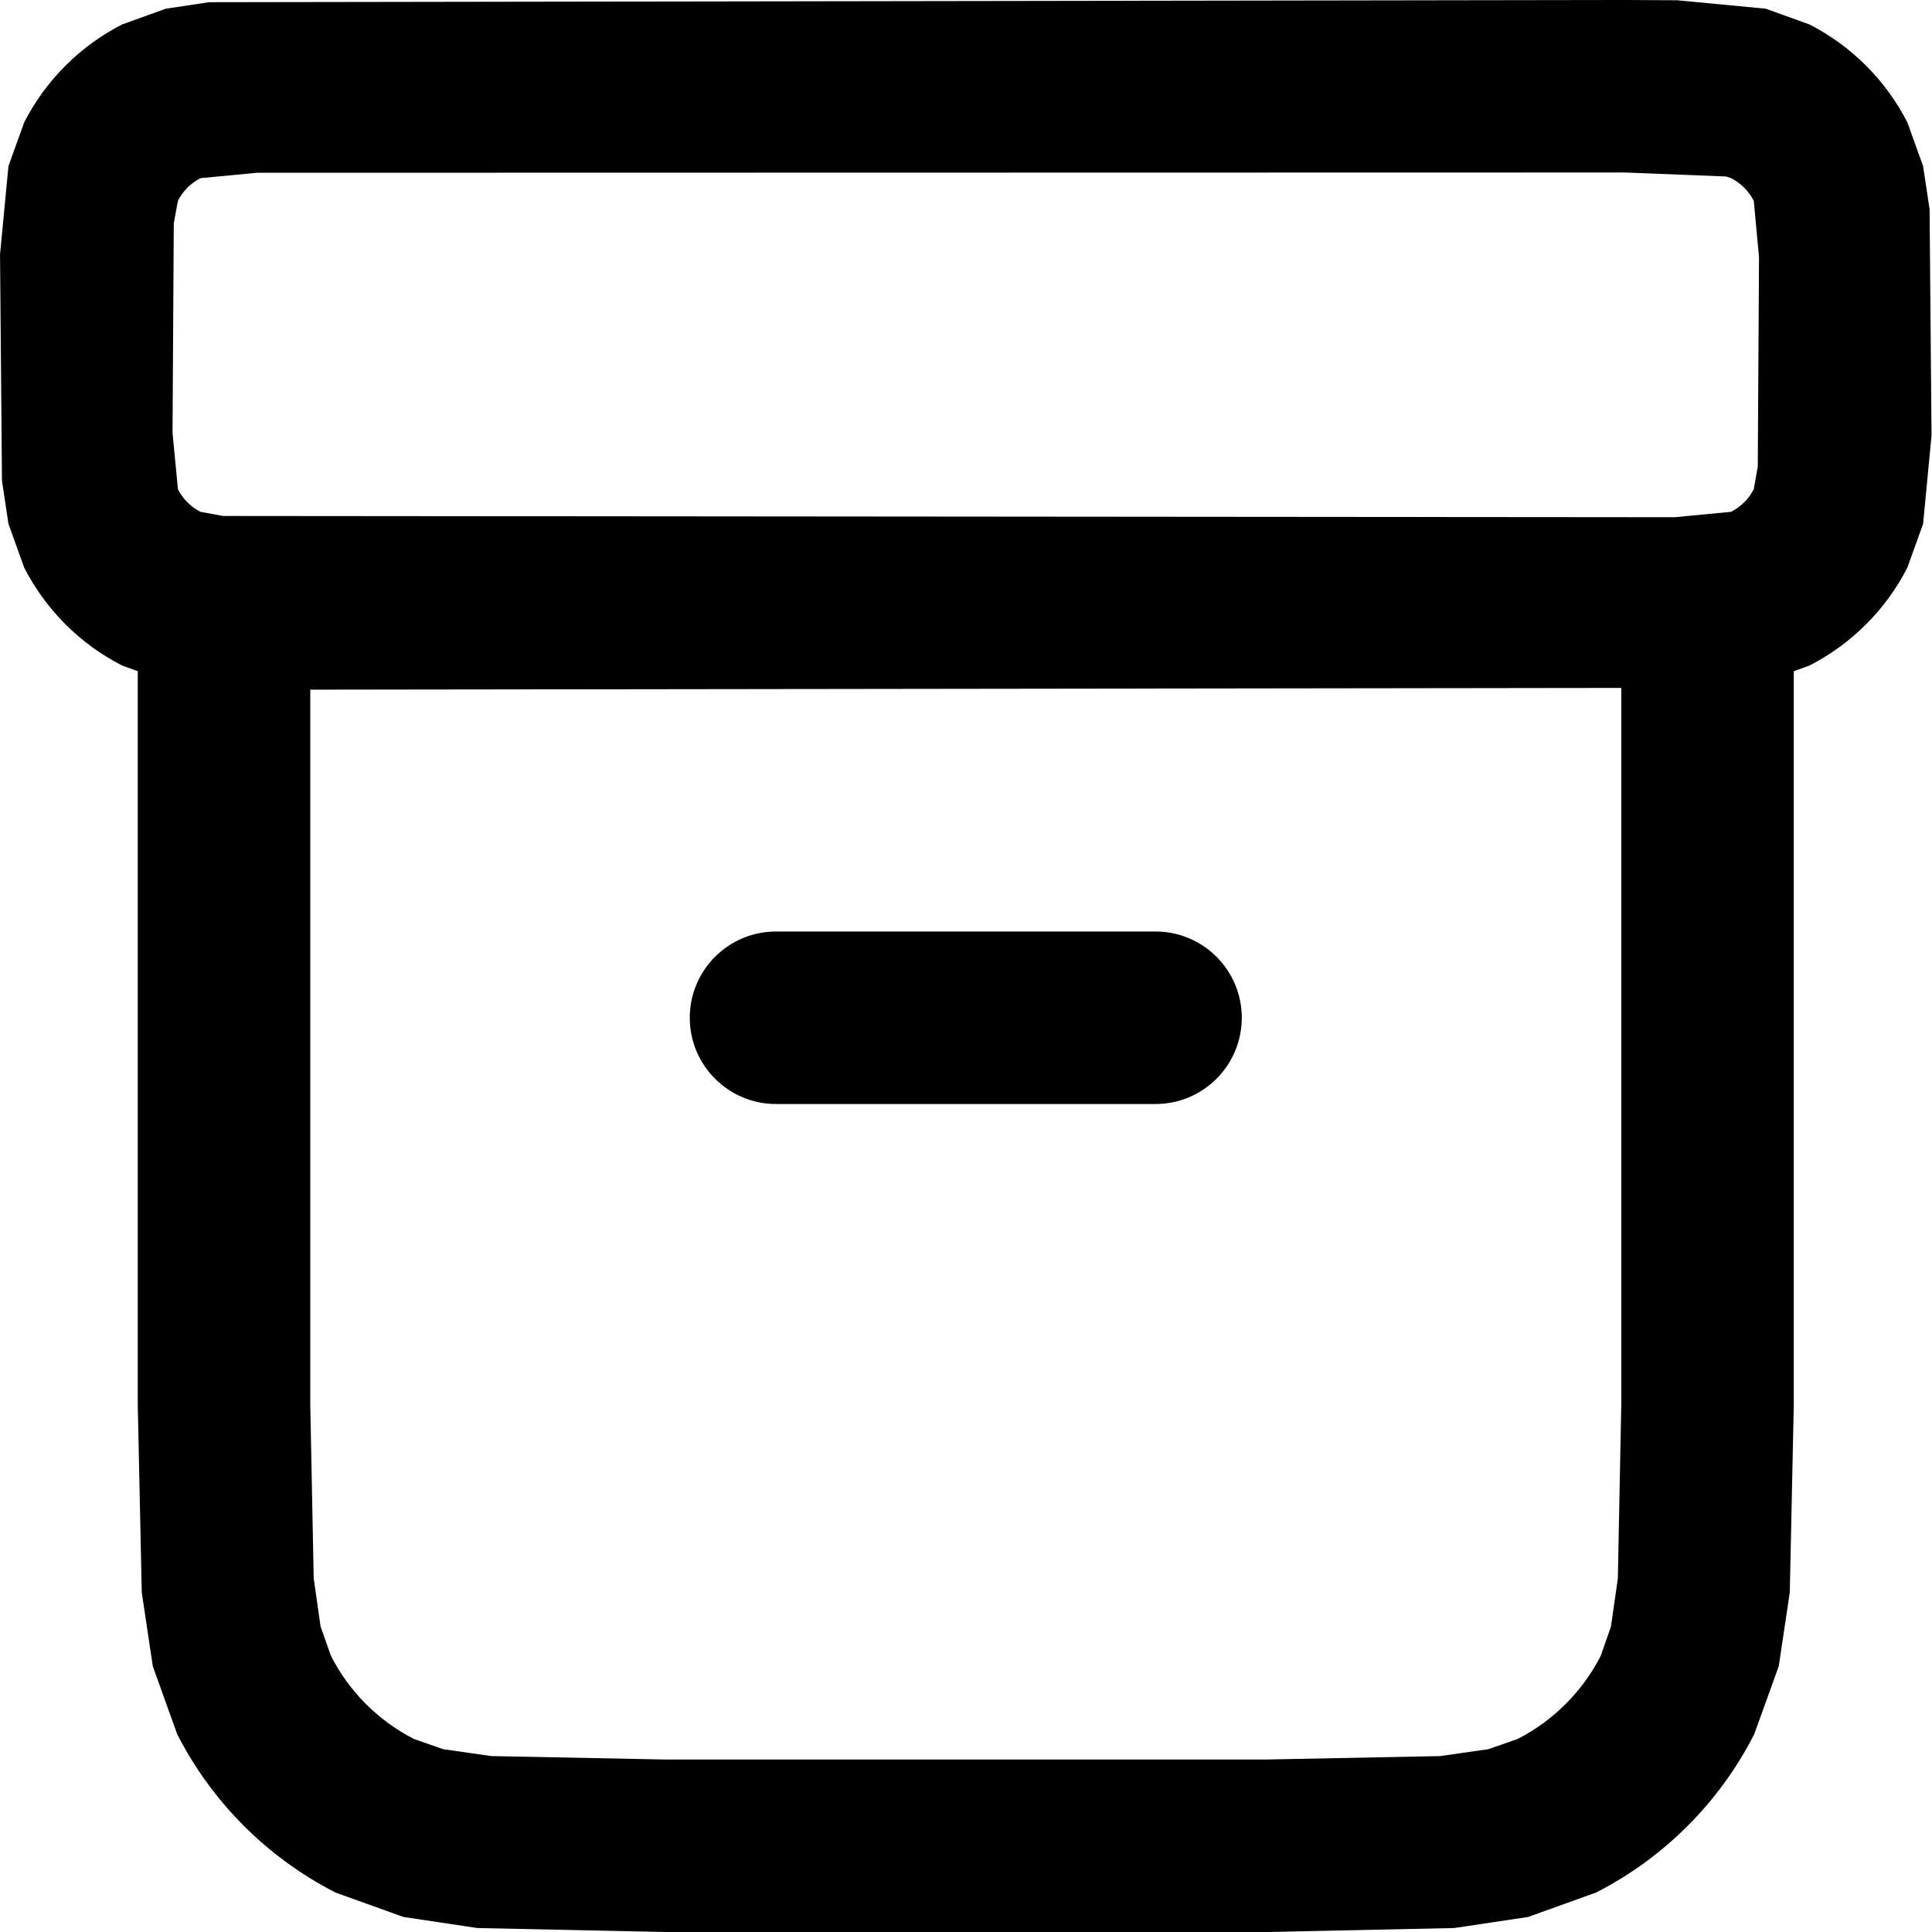
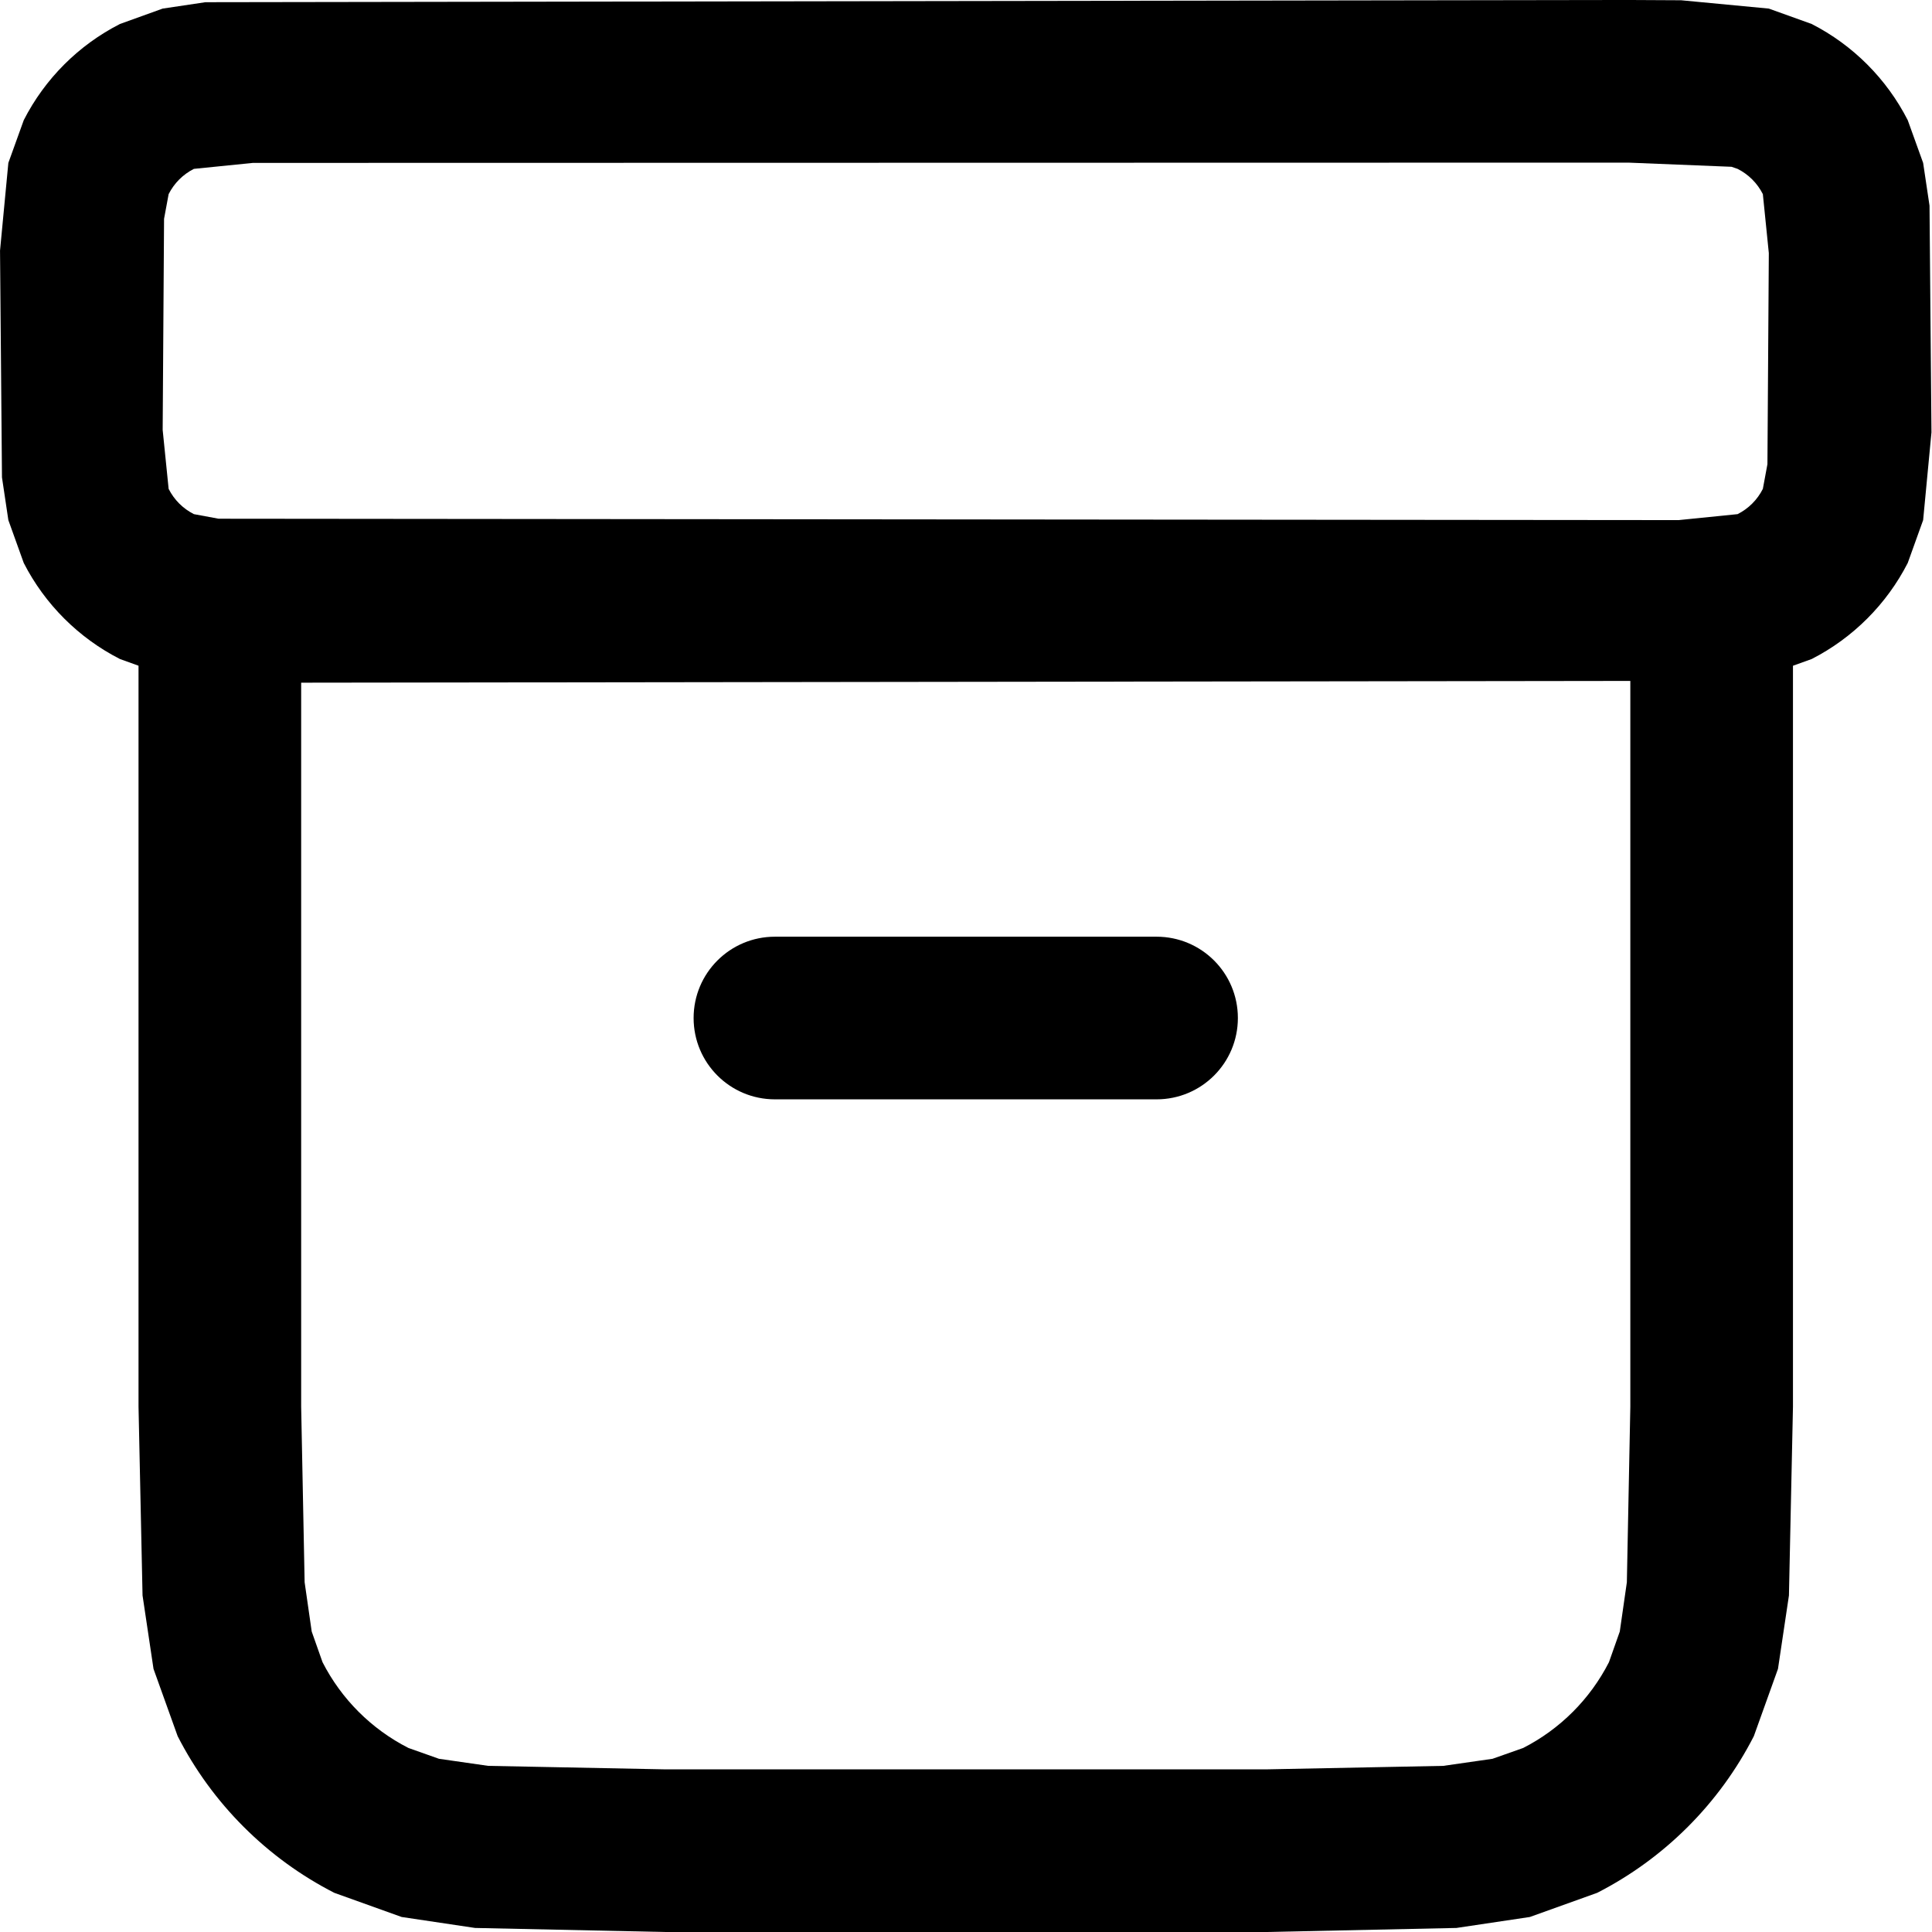
- <svg version="1.1" viewBox="0 0 11.178 11.181">
-   <g id="s" transform="matrix(0.79866 0 0 0.79866 -2.3974 -2.39604)">
-     <path d="M14.775 3L4.517 3.016L4.204 3.063L3.887 3.177C3.582 3.333 3.333 3.582 3.177 3.887L3.063 4.204L3.002 4.844L3.016 6.483L3.063 6.796L3.177 7.113C3.333 7.418 3.582 7.667 3.887 7.823L4.204 7.937L4.844 7.998L15.483 7.984L15.796 7.937L16.113 7.823C16.418 7.667 16.667 7.418 16.823 7.113L16.937 6.796L16.998 6.156L16.984 4.517L16.937 4.204L16.823 3.887C16.667 3.582 16.418 3.333 16.113 3.177L15.796 3.063L15.156 3.002L14.775 3ZM14.775 4.25L15.51 4.279L15.545 4.291C15.616 4.327 15.673 4.384 15.71 4.455L15.748 4.864L15.739 6.381L15.71 6.545C15.673 6.616 15.616 6.673 15.545 6.709L15.136 6.748L4.619 6.739L4.455 6.709C4.384 6.673 4.327 6.616 4.291 6.545L4.252 6.136L4.261 4.619L4.291 4.455C4.327 4.384 4.384 4.327 4.455 4.291L4.864 4.252L14.775 4.25ZM4 7.375L4 13.175L4.029 14.539L4.109 15.074L4.286 15.567C4.538 16.06 4.94 16.462 5.433 16.714L5.926 16.891L6.461 16.971L7.825 17L12.175 17L13.539 16.971L14.074 16.891L14.567 16.714C15.06 16.462 15.462 16.06 15.713 15.567L15.891 15.074L15.971 14.539L16 13.175L16 7.375L14.75 7.375L14.75 13.175L14.725 14.438L14.675 14.787L14.601 14.999C14.468 15.258 14.258 15.468 13.999 15.601L13.787 15.675L13.438 15.725L12.175 15.75L7.825 15.75L6.562 15.725L6.213 15.675L6.001 15.601C5.742 15.468 5.532 15.258 5.4 14.999L5.325 14.787L5.275 14.438L5.25 13.175L5.25 7.375L4 7.375ZM8.625 11L11.375 11C11.72 11 12 10.72 12 10.375C12 10.03 11.72 9.75 11.375 9.75L8.625 9.75C8.28 9.75 8 10.03 8 10.375C8 10.72 8.28 11 8.625 11Z" />
+ <svg version="1.1" viewBox="0 0 11.116 11.119">
+   <g id="s" transform="matrix(0.79866 0 0 0.79866 -2.42857 -2.42721)">
+     <path d="M14.775 3.039L4.521 3.055L4.213 3.101L3.905 3.212C3.607 3.364 3.364 3.607 3.212 3.905L3.101 4.213L3.041 4.845L3.055 6.479L3.101 6.787L3.212 7.096C3.364 7.393 3.607 7.636 3.905 7.788L4.213 7.899L4.845 7.959L15.479 7.945L15.787 7.899L16.096 7.788C16.393 7.636 16.636 7.393 16.788 7.096L16.899 6.787L16.959 6.155L16.945 4.521L16.899 4.213L16.788 3.905C16.636 3.607 16.393 3.364 16.096 3.212L15.787 3.101L15.155 3.041L14.775 3.039ZM14.775 4.211L15.518 4.241L15.562 4.256C15.641 4.296 15.704 4.359 15.744 4.438L15.787 4.863L15.777 6.384L15.744 6.562C15.704 6.641 15.641 6.704 15.562 6.744L15.137 6.787L4.616 6.777L4.438 6.744C4.359 6.704 4.296 6.641 4.256 6.562L4.213 6.137L4.223 4.616L4.256 4.438C4.296 4.359 4.359 4.296 4.438 4.256L4.863 4.213L14.775 4.211ZM4.039 7.375L4.039 13.175L4.068 14.536L4.147 15.065L4.321 15.55C4.569 16.035 4.965 16.431 5.45 16.679L5.935 16.853L6.464 16.932L7.825 16.961L12.175 16.961L13.536 16.932L14.065 16.853L14.55 16.679C15.035 16.431 15.431 16.035 15.679 15.55L15.853 15.065L15.932 14.536L15.961 13.175L15.961 7.375L14.789 7.375L14.789 13.175L14.764 14.441L14.713 14.796L14.635 15.017C14.499 15.283 14.283 15.499 14.017 15.635L13.796 15.713L13.441 15.764L12.175 15.789L7.825 15.789L6.559 15.764L6.204 15.713L5.984 15.635C5.717 15.499 5.501 15.283 5.365 15.017L5.287 14.796L5.236 14.441L5.211 13.175L5.211 7.375L4.039 7.375ZM8.625 10.961L11.375 10.961C11.699 10.961 11.961 10.699 11.961 10.375C11.961 10.051 11.699 9.789 11.375 9.789L8.625 9.789C8.301 9.789 8.039 10.051 8.039 10.375C8.039 10.699 8.301 10.961 8.625 10.961Z" />
  </g>
</svg>
